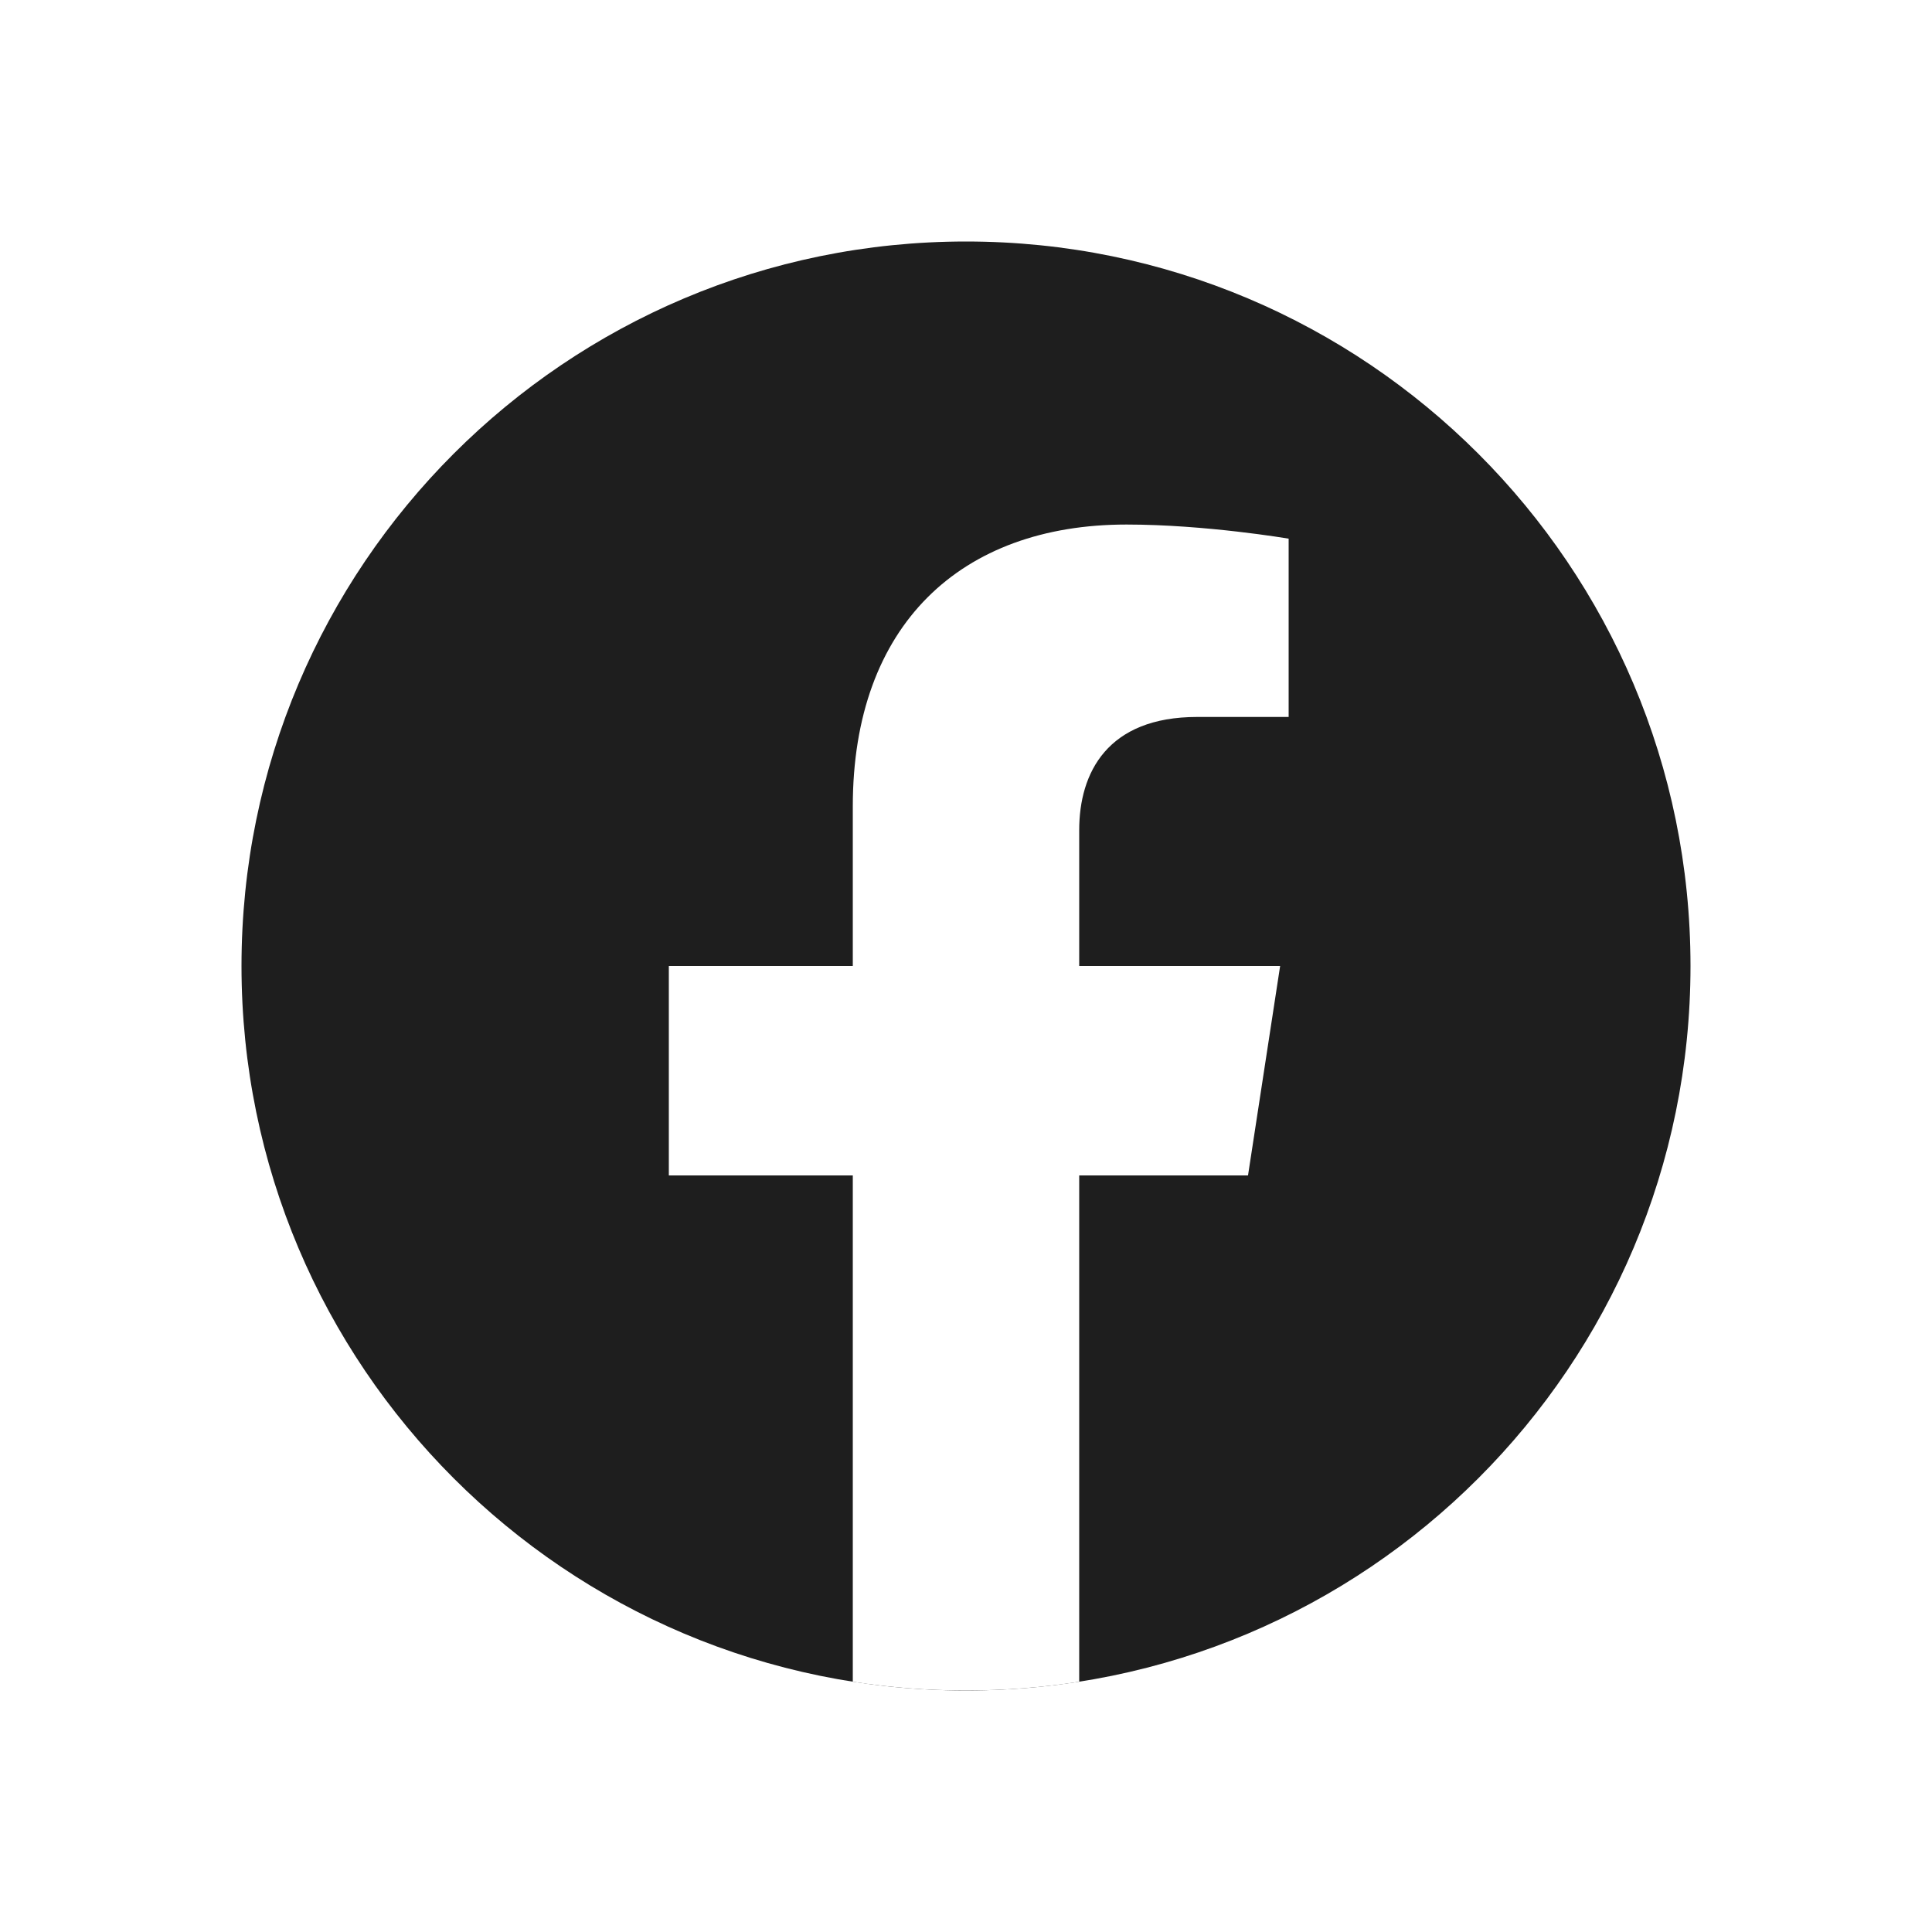
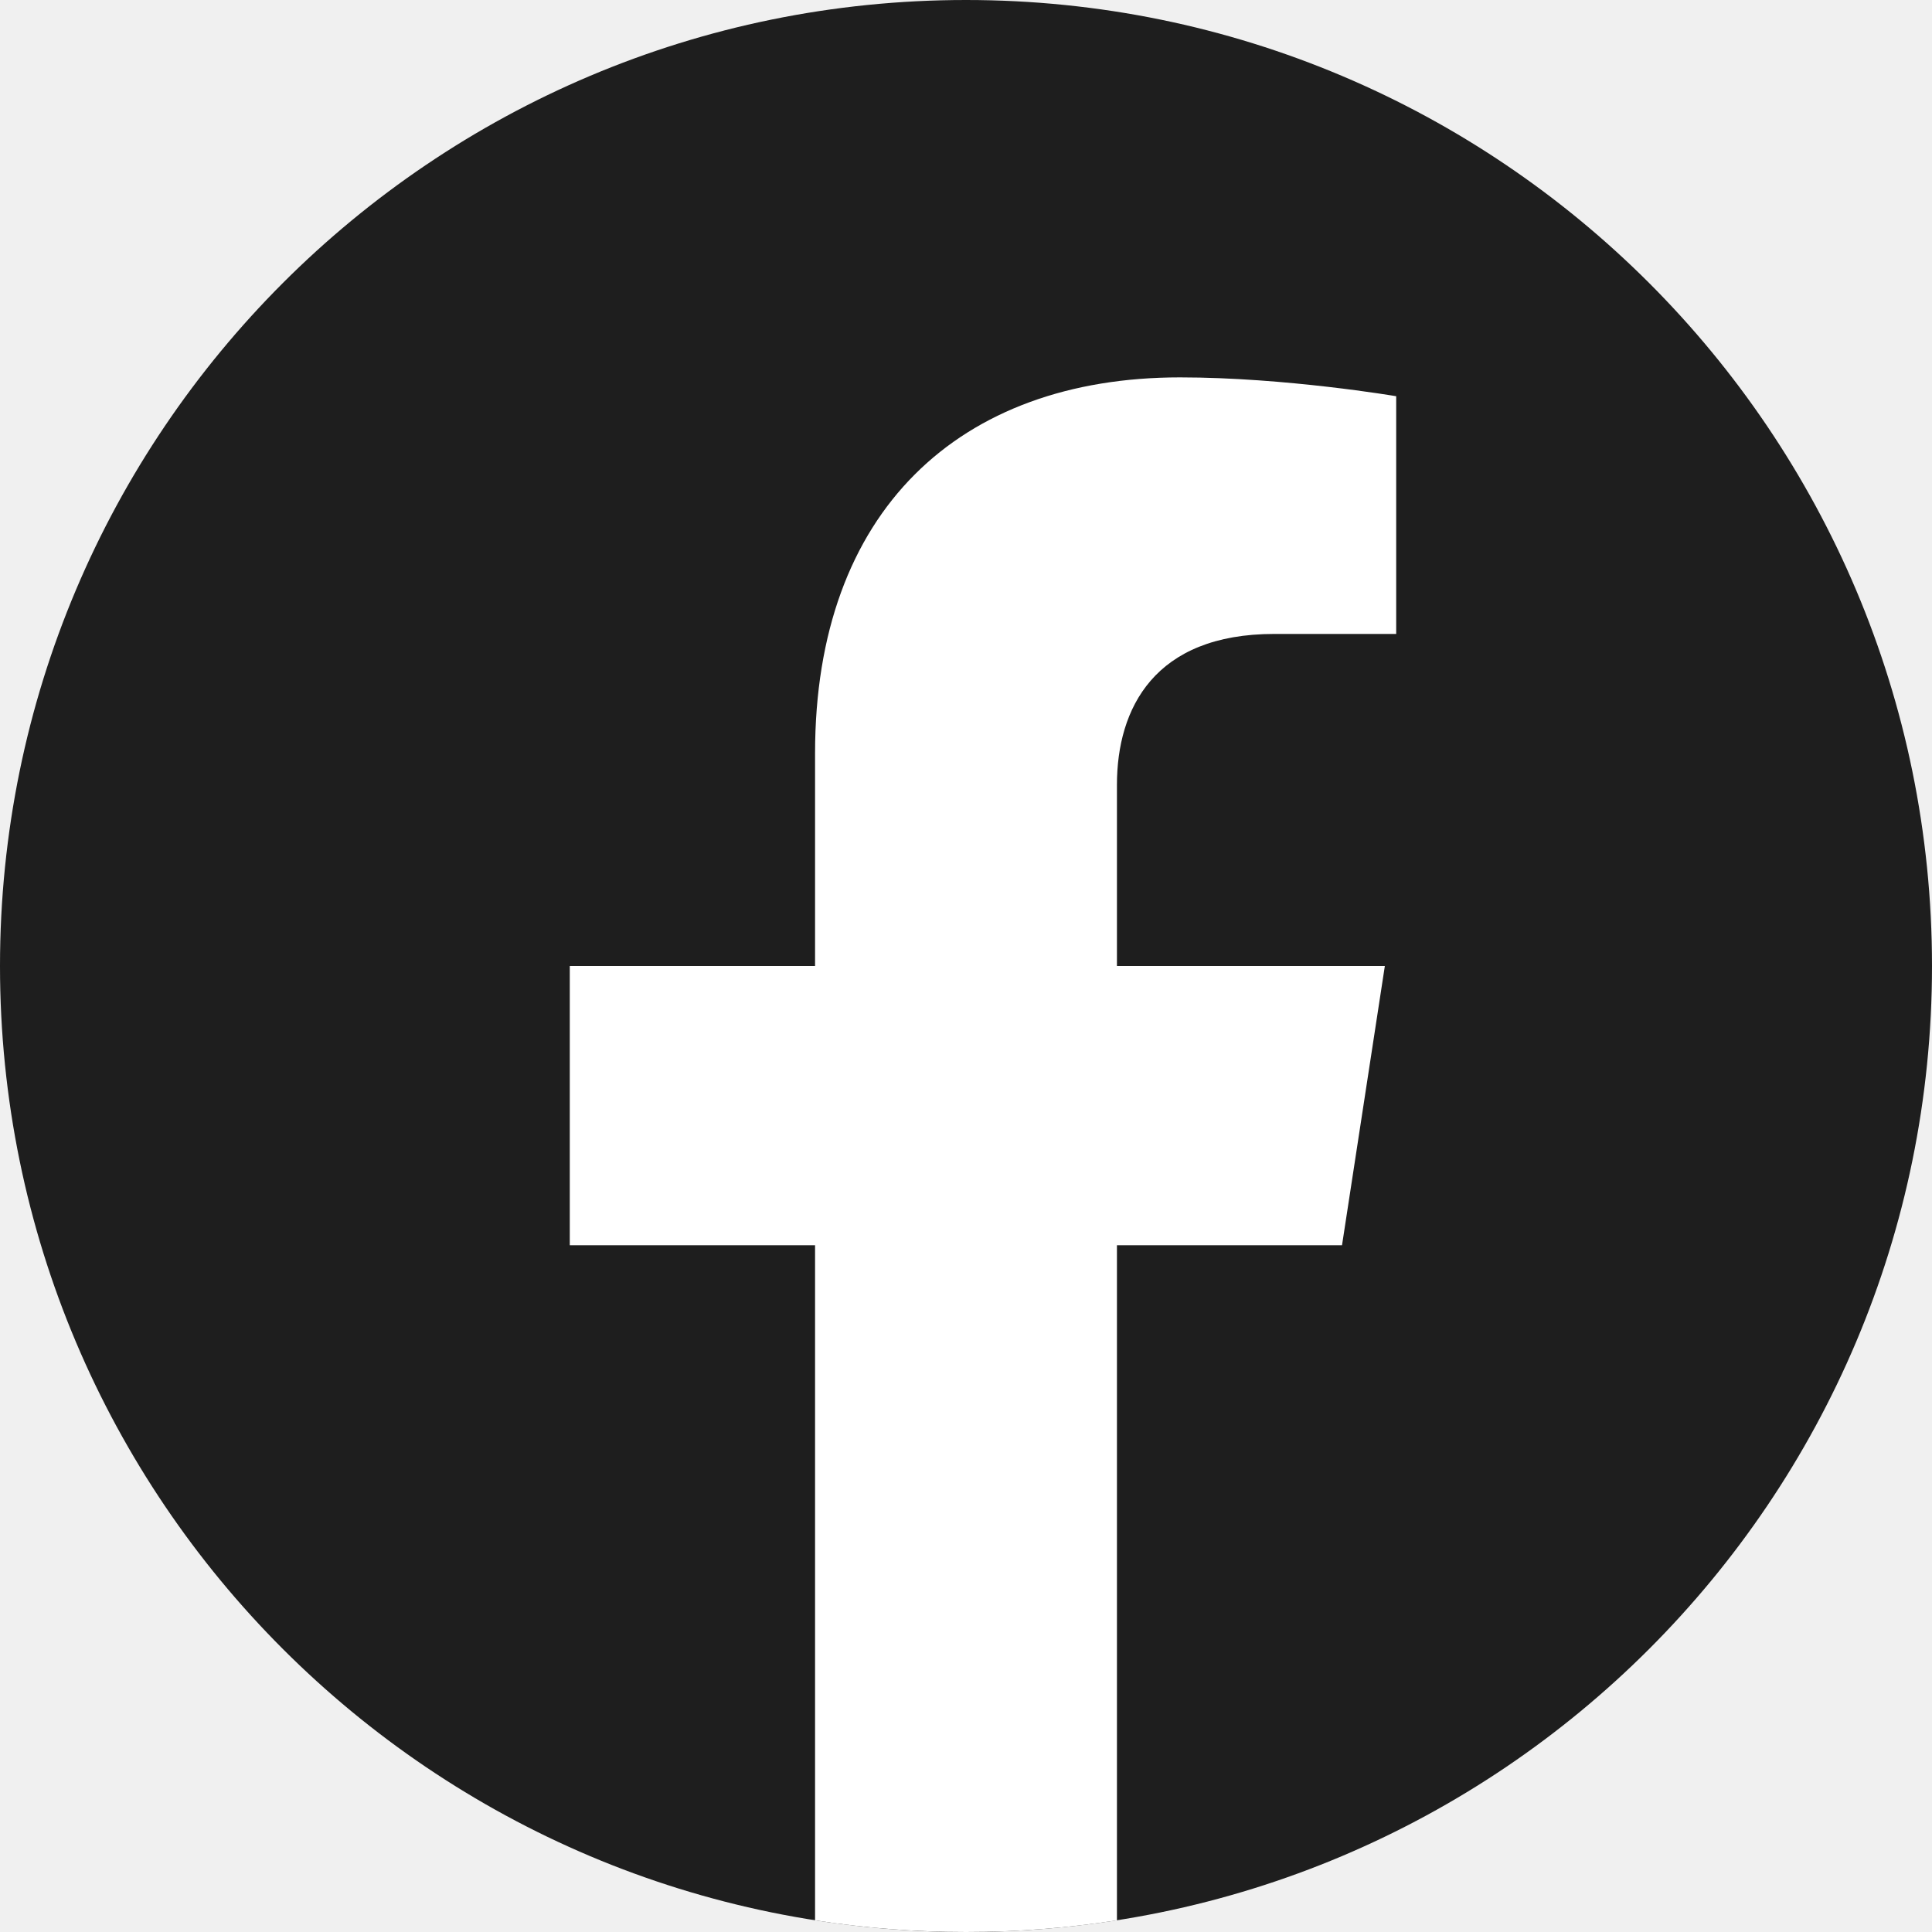
- <svg xmlns="http://www.w3.org/2000/svg" width="32" height="32" viewBox="0 0 32 32" fill="none">
-   <rect width="32" height="32" fill="white" />
-   <rect x="4" y="4" width="24" height="24" rx="12" fill="#1E1E1E" />
-   <path d="M20.671 19.469L21.203 16H17.875V13.75C17.875 12.801 18.339 11.875 19.83 11.875H21.344V8.922C21.344 8.922 19.97 8.688 18.658 8.688C15.916 8.688 14.125 10.349 14.125 13.356V16H11.078V19.469H14.125V27.855C14.737 27.951 15.363 28 16 28C16.637 28 17.263 27.951 17.875 27.855V19.469H20.671Z" fill="white" />
+ <svg xmlns="http://www.w3.org/2000/svg" width="24" height="24" viewBox="0 0 24 24" fill="none">
+   <rect width="24" height="24" rx="12" fill="#1E1E1E" />
+   <path d="M16.671 15.469L17.203 12H13.875V9.75C13.875 8.801 14.339 7.875 15.83 7.875H17.344V4.922C17.344 4.922 15.97 4.688 14.658 4.688C11.916 4.688 10.125 6.349 10.125 9.356V12H7.078V15.469H10.125V23.855C10.737 23.951 11.363 24 12 24C12.637 24 13.263 23.951 13.875 23.855V15.469H16.671Z" fill="white" />
</svg>
